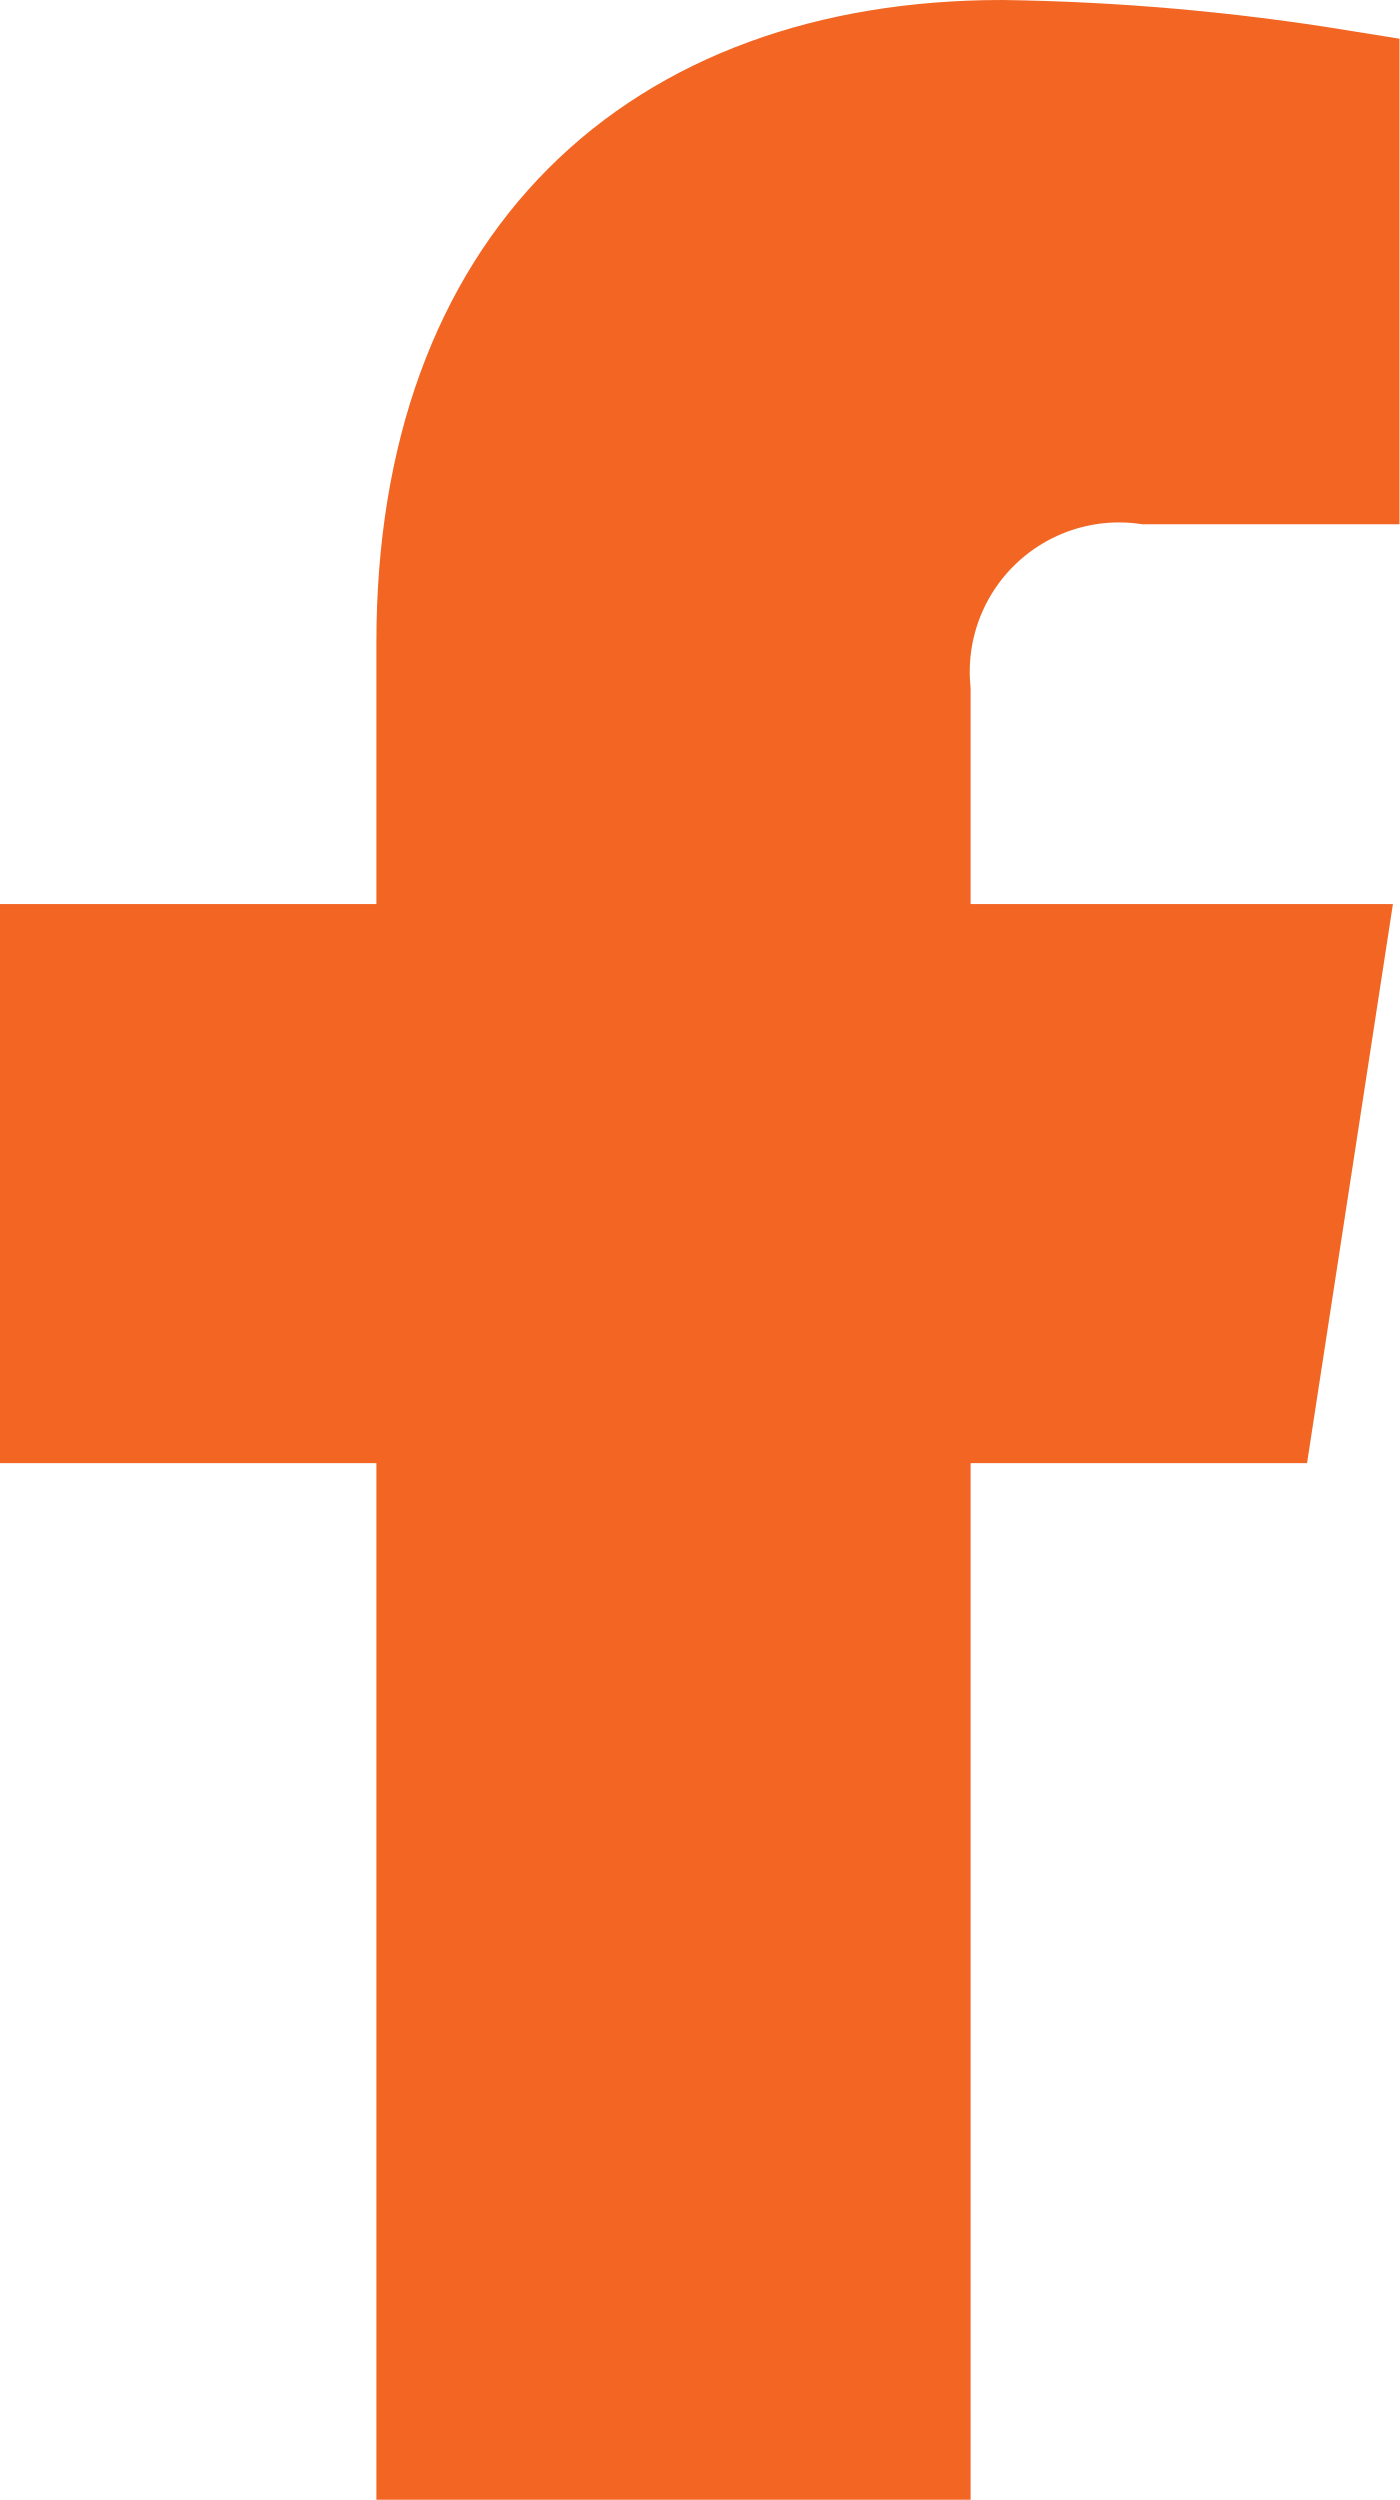
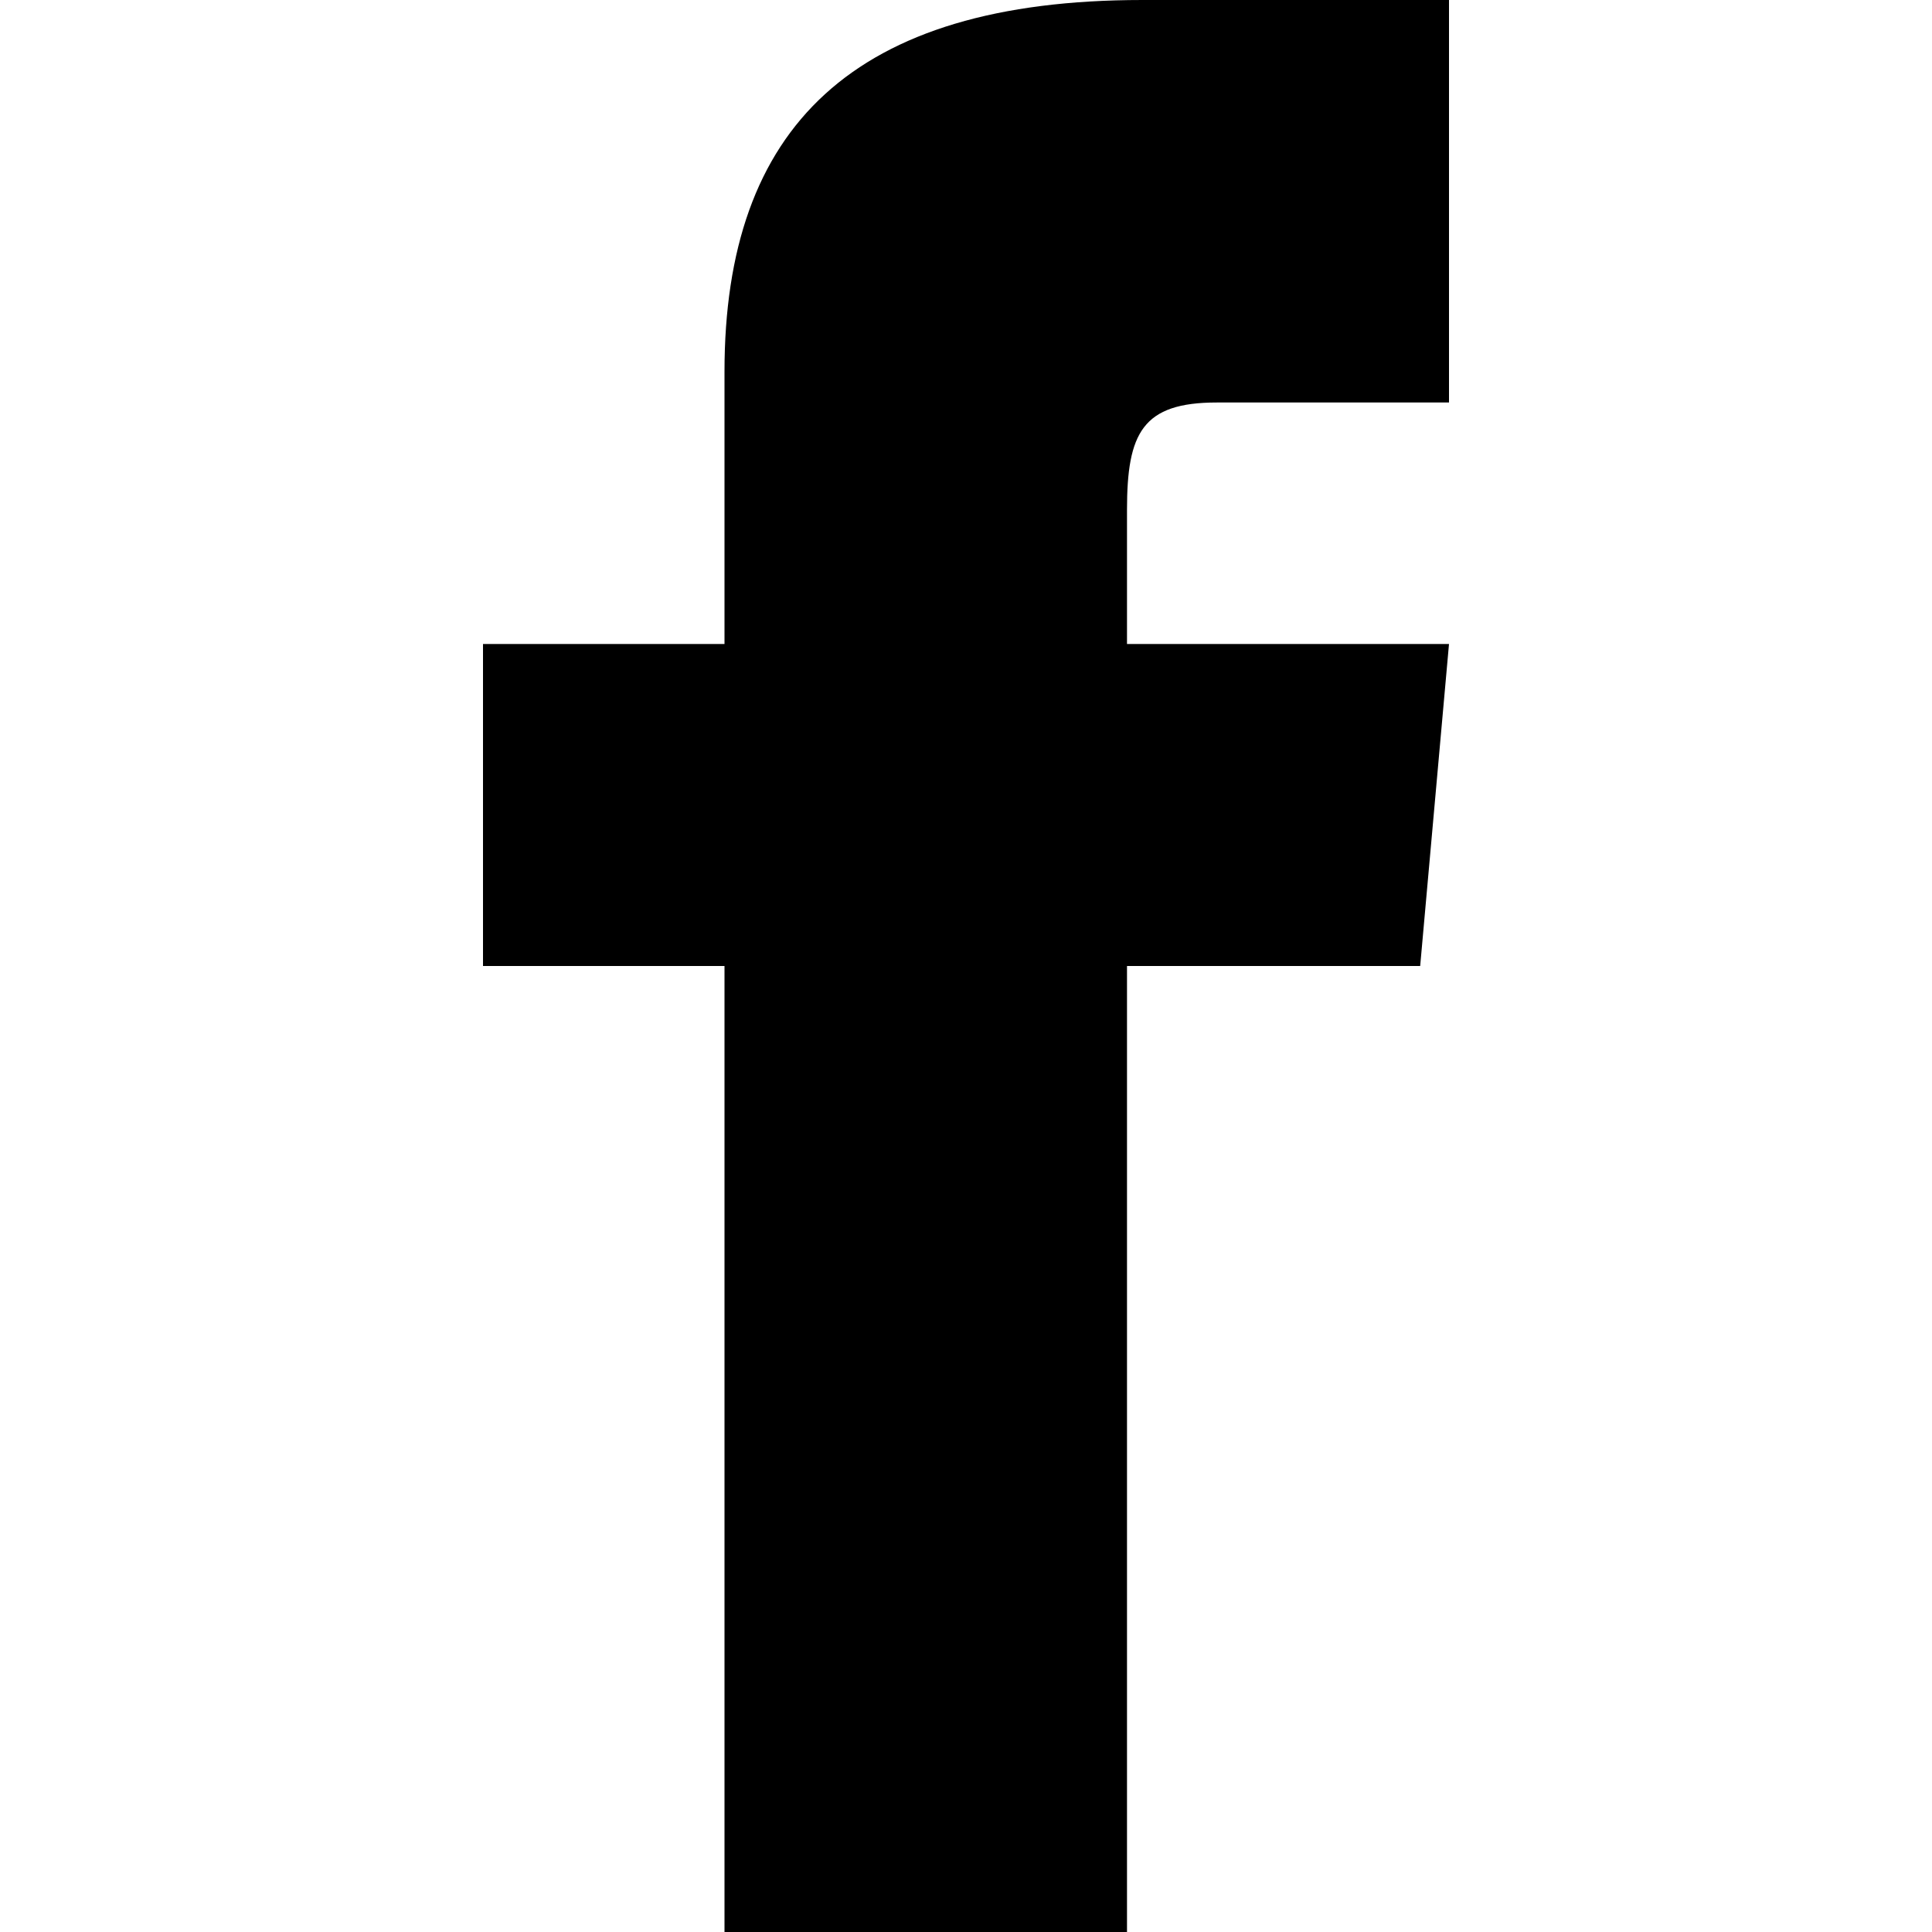
- <svg xmlns="http://www.w3.org/2000/svg" width="10.749" height="19.202" viewBox="0 0 10.749 19.202">
-   <defs>
-     <style>.a{fill:#f26522;stroke:#f26522;}</style>
-   </defs>
-   <path class="a" d="M10.719,10.238l.506-3.294H8.064V4.807a1.647,1.647,0,0,1,1.857-1.78h1.437V.223A17.523,17.523,0,0,0,8.807,0C6.2,0,4.5,1.578,4.5,4.434V6.944H1.609v3.294H4.5V18.2H8.064V10.238Z" transform="translate(-1.109 0.5)" />
+ <svg xmlns="http://www.w3.org/2000/svg" width="24" height="24" viewBox="0 0 24 24">
+   <path d="M9 8h-3v4h3v12h5v-12h3.642l.358-4h-4v-1.667c0-.955.192-1.333 1.115-1.333h2.885v-5h-3.808c-3.596 0-5.192 1.583-5.192 4.615v3.385z" />
</svg>
